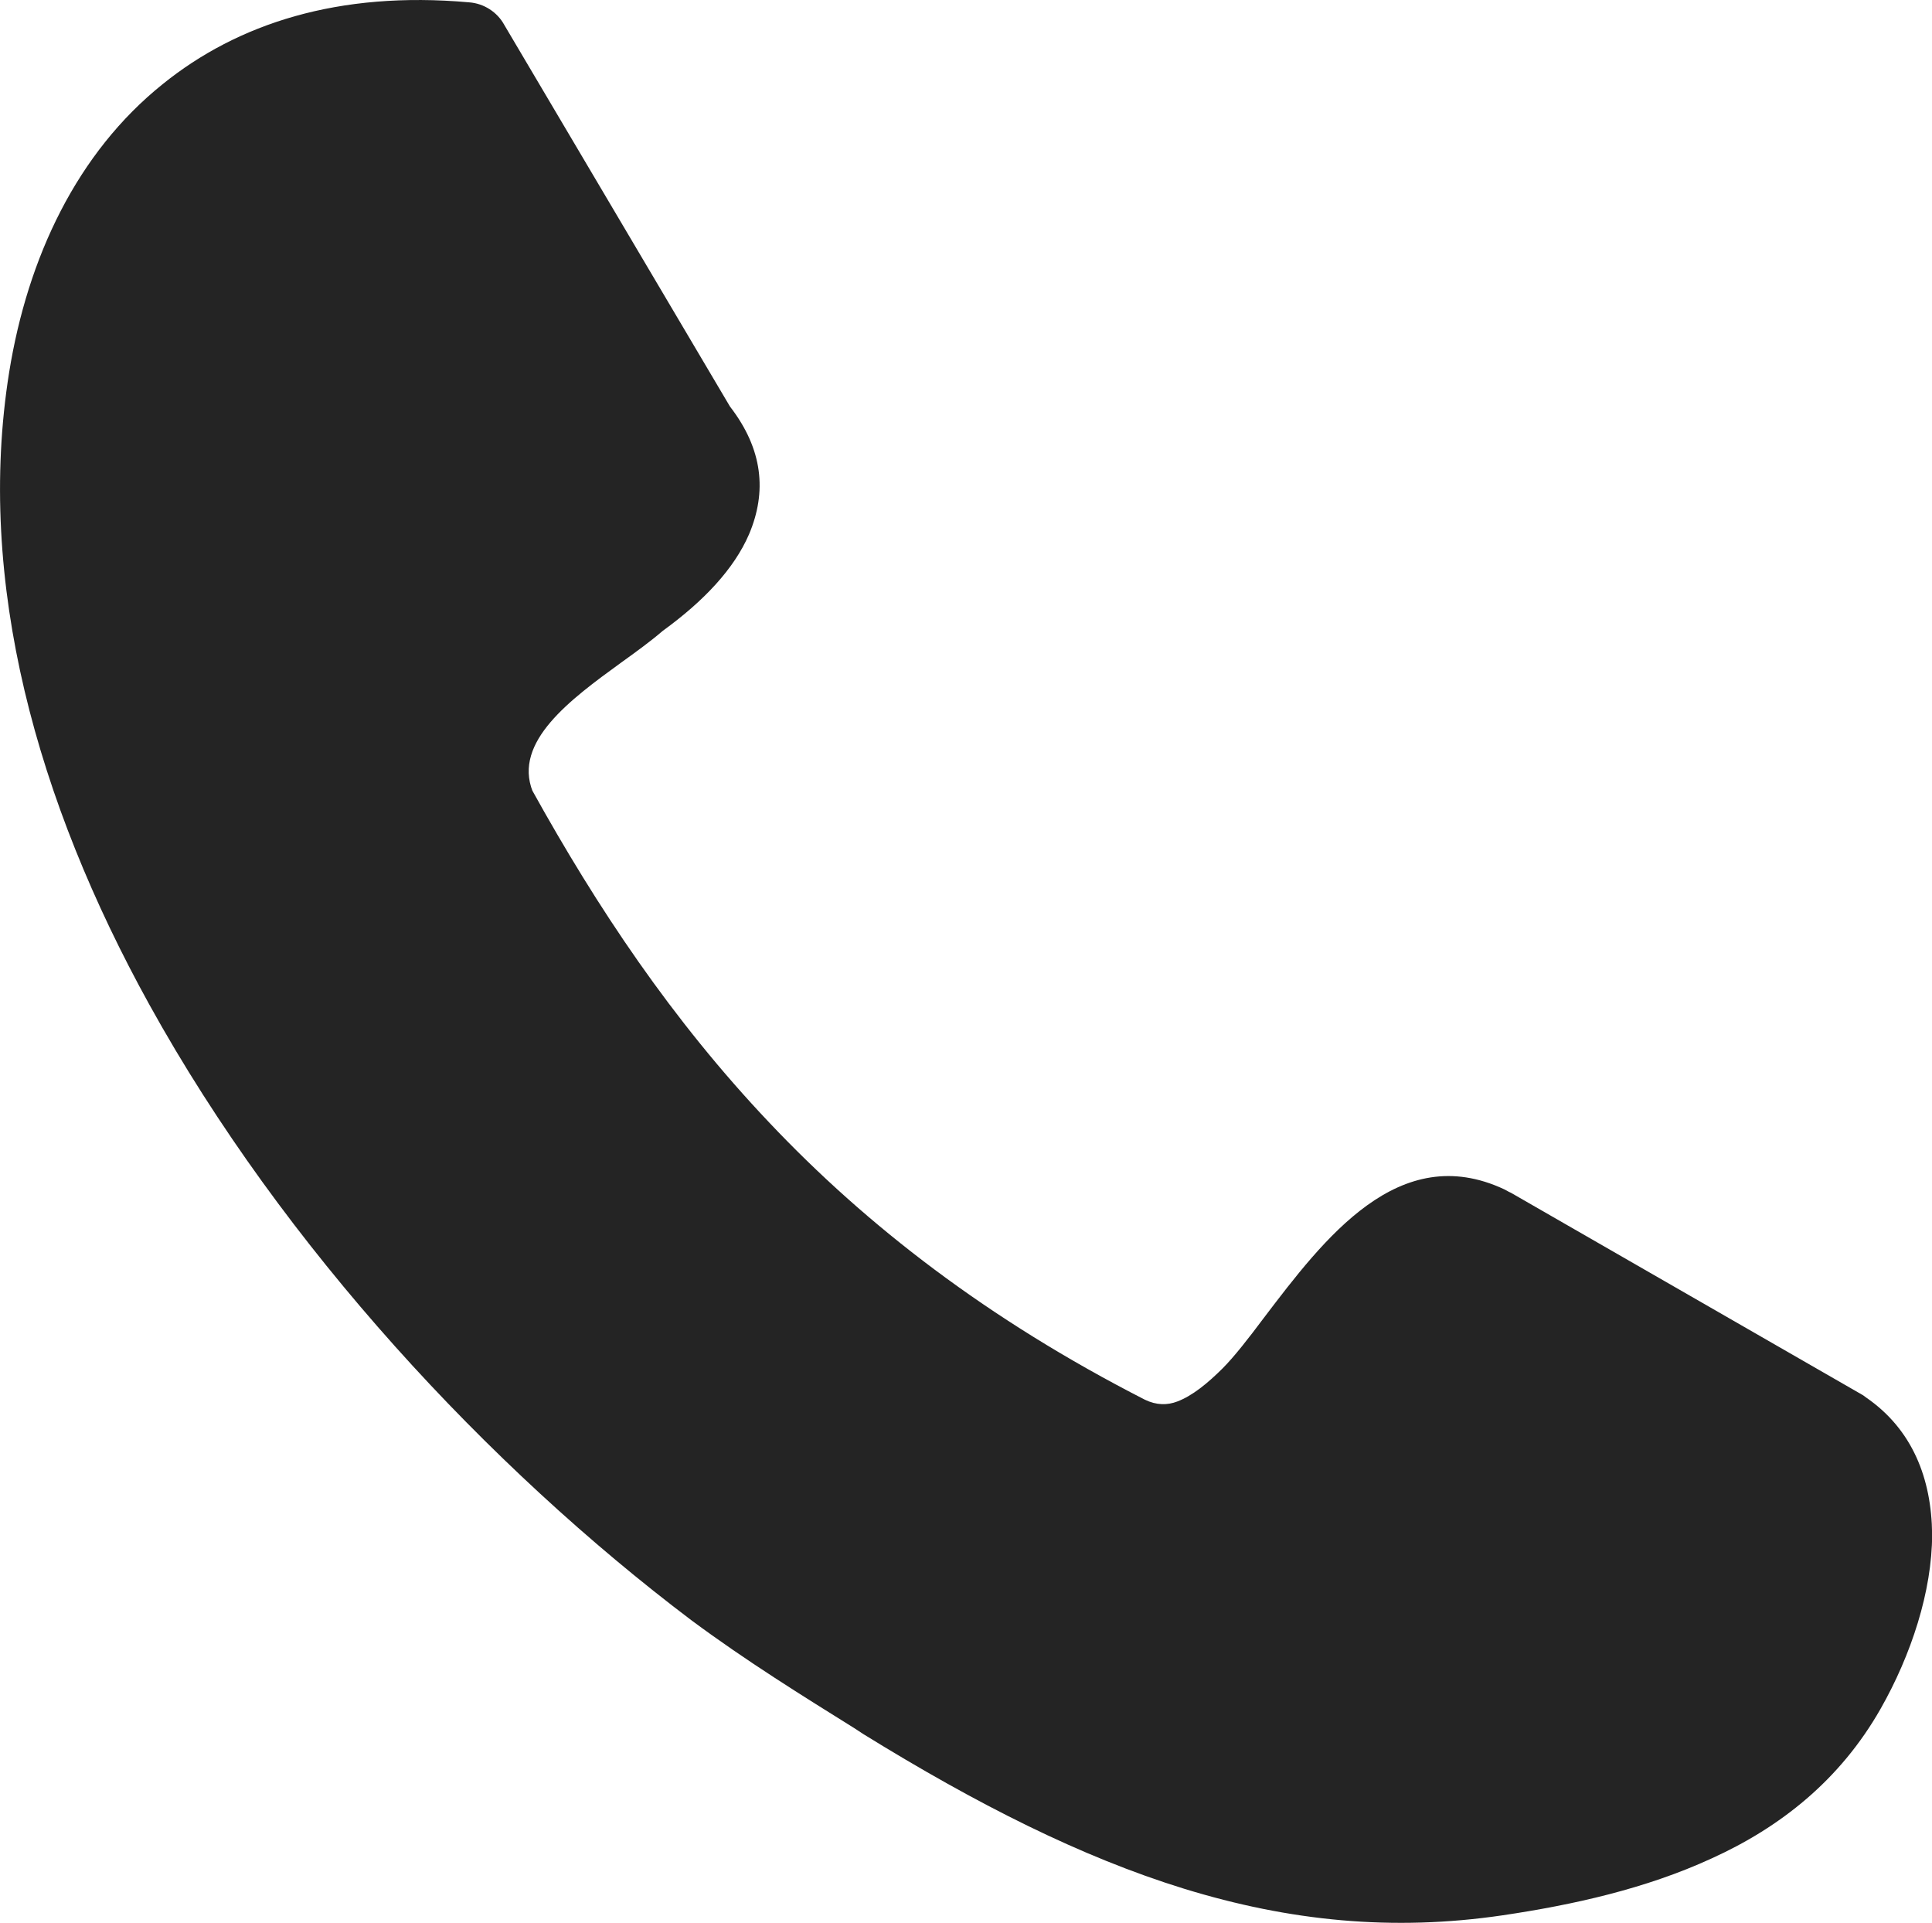
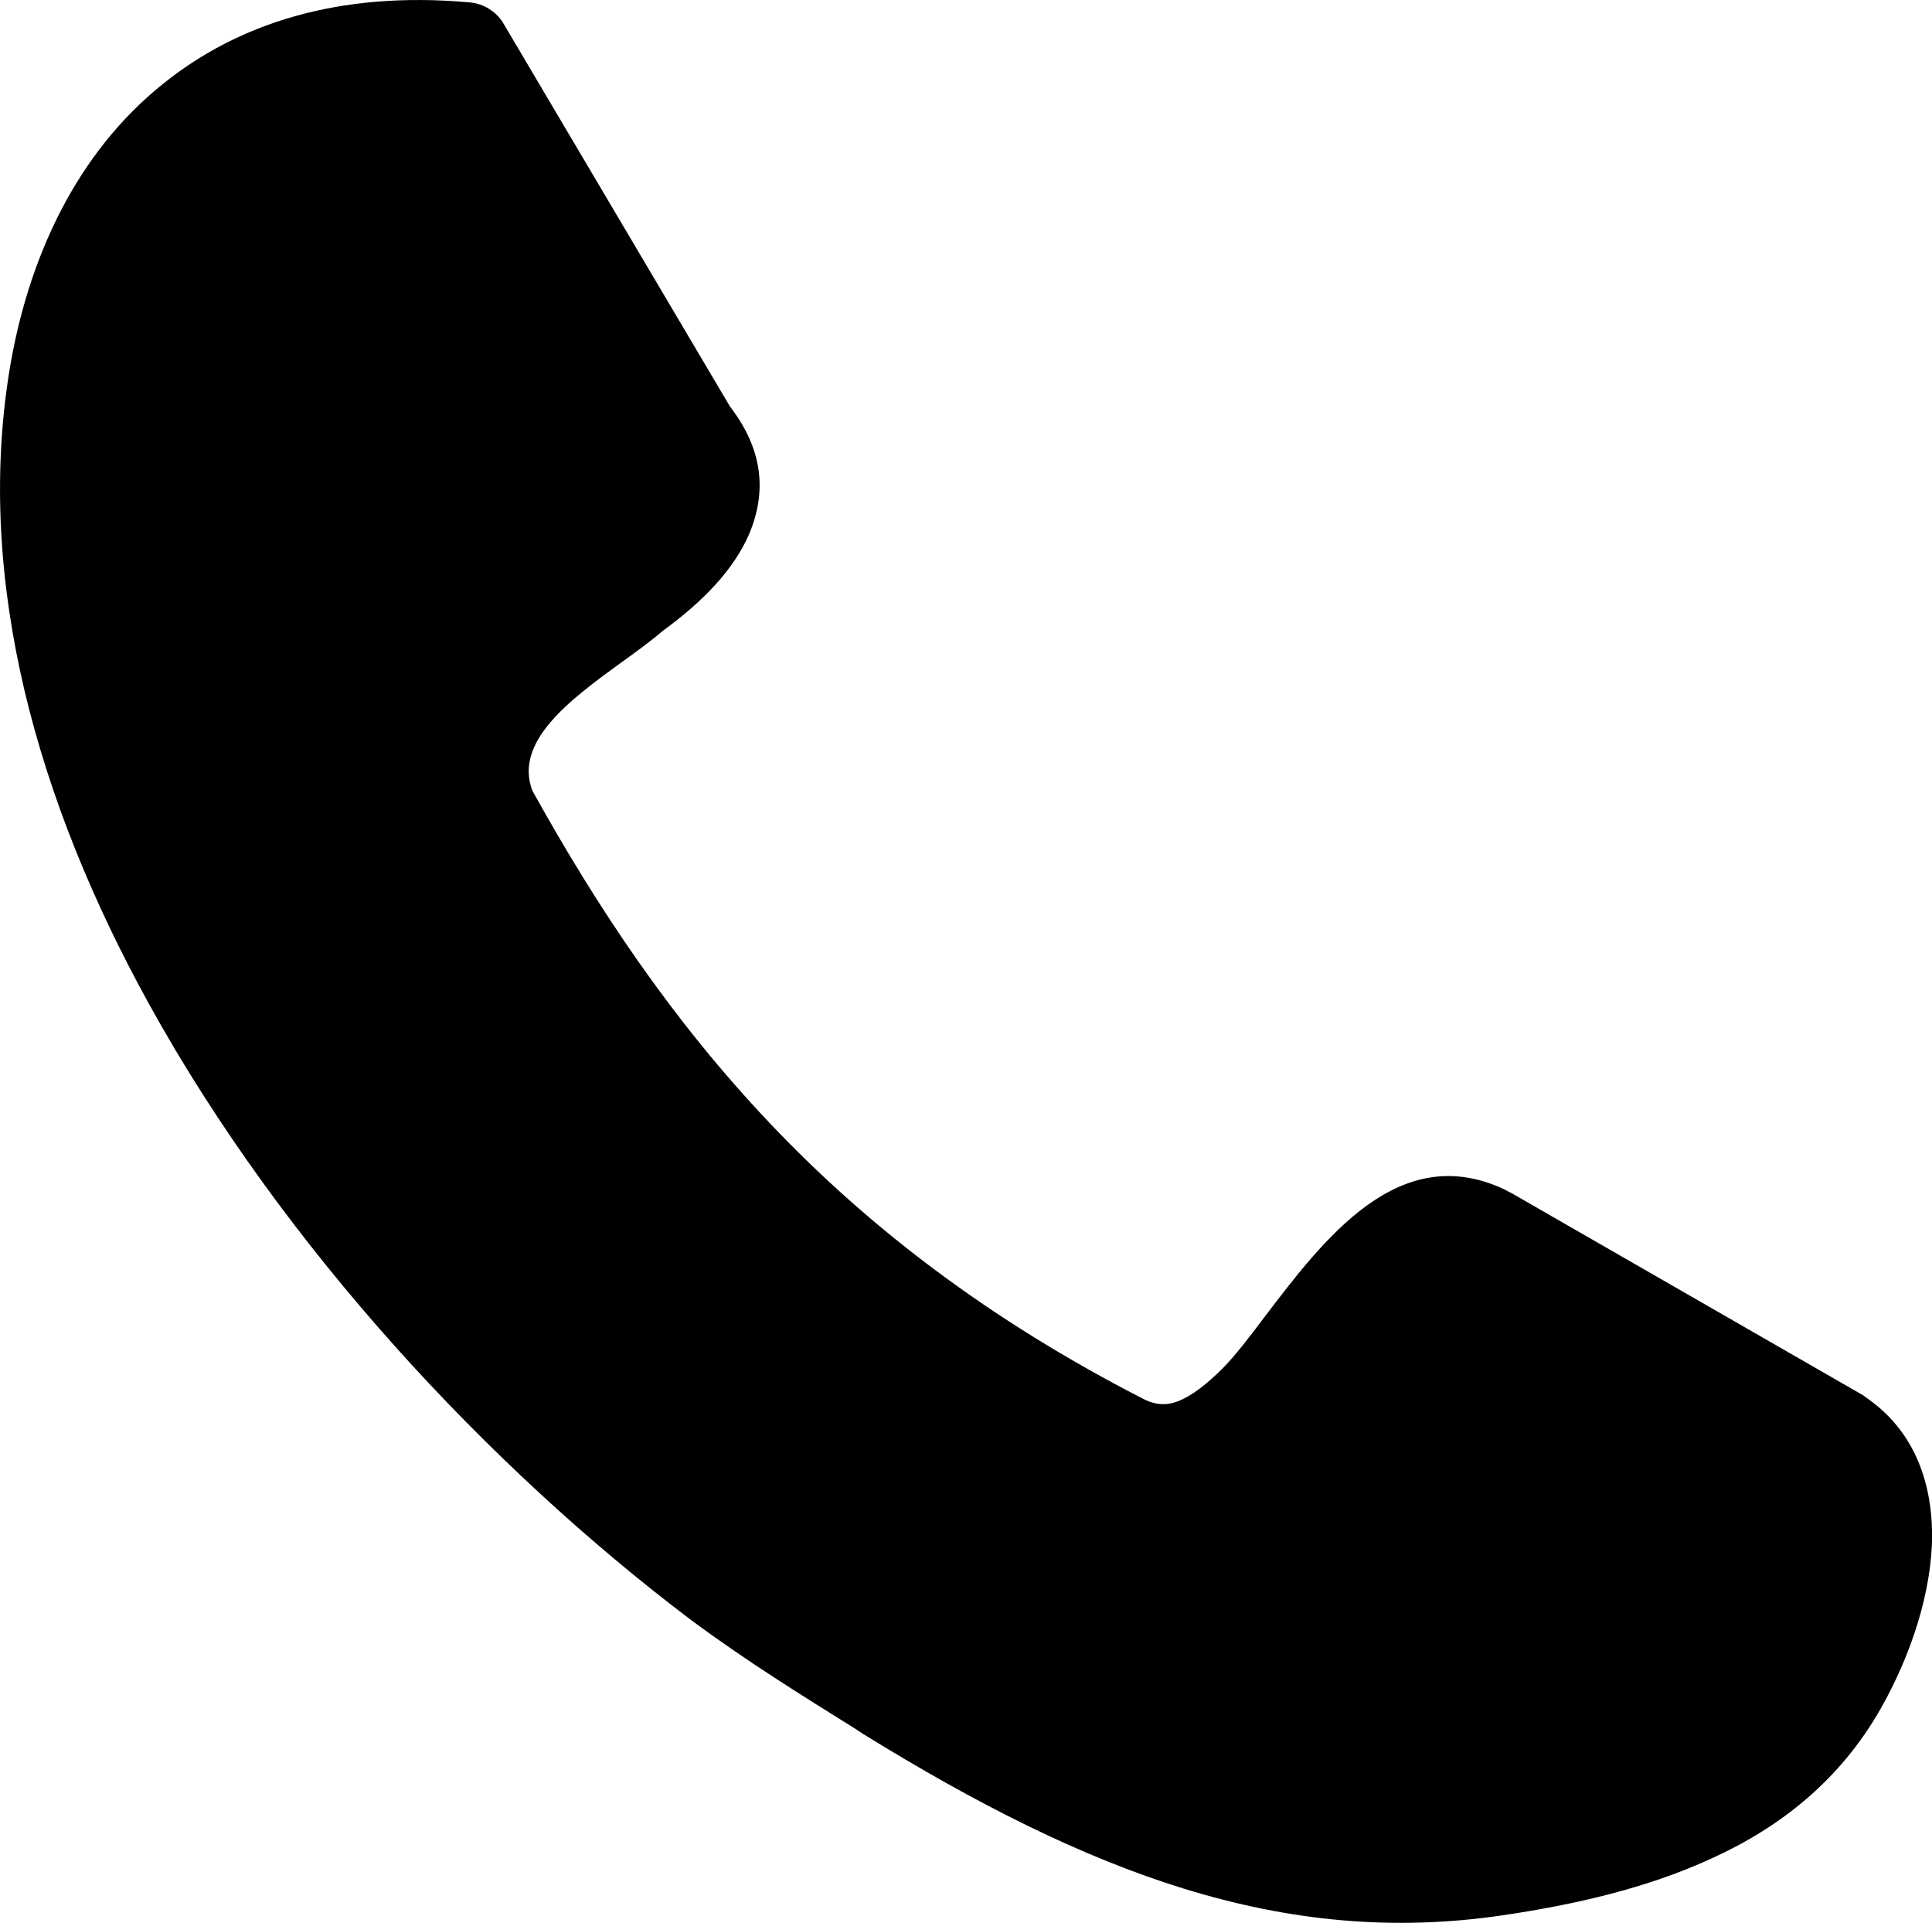
<svg xmlns="http://www.w3.org/2000/svg" width="6.511mm" height="6.479mm" viewBox="0 0 6.511 6.479" version="1.1" id="svg35214">
  <defs id="defs35211" />
  <g id="layer1" transform="translate(-132.0863,-91.6154)">
    <g id="g750" transform="matrix(0.3527778,0,0,0.3527778,132.0865,91.6144)">
-       <path d="m 5.083,7.551 c 0.62,1.119 1.335,2.193 2.264,3.173 0.931,0.985 2.09,1.882 3.589,2.648 0.111,0.054 0.216,0.054 0.311,0.017 0.143,-0.054 0.288,-0.173 0.431,-0.315 0.111,-0.111 0.249,-0.288 0.394,-0.482 0.577,-0.759 1.29,-1.701 2.298,-1.229 0.023,0.011 0.039,0.023 0.062,0.032 l 3.362,1.933 c 0.011,0.006 0.023,0.017 0.032,0.023 0.443,0.305 0.626,0.775 0.631,1.308 0,0.542 -0.2,1.152 -0.493,1.667 -0.388,0.681 -0.958,1.131 -1.616,1.429 -0.626,0.288 -1.323,0.443 -1.993,0.542 -1.052,0.155 -2.037,0.056 -3.045,-0.254 C 10.323,17.738 9.33,17.235 8.245,16.565 L 8.166,16.513 C 7.668,16.202 7.131,15.87 6.603,15.478 4.674,14.021 2.708,11.917 1.427,9.6 0.352,7.656 -0.233,5.558 0.087,3.558 0.264,2.462 0.734,1.464 1.554,0.806 2.269,0.229 3.232,-0.086 4.479,0.025 4.622,0.035 4.75,0.118 4.817,0.241 L 6.973,3.886 C 7.288,4.294 7.327,4.7 7.155,5.106 7.012,5.437 6.723,5.744 6.33,6.029 6.214,6.129 6.076,6.229 5.93,6.334 5.448,6.684 4.9,7.088 5.088,7.563 l -0.005,-0.012 z" style="fill:#242424;fill-opacity:1;fill-rule:nonzero;stroke:none" id="path752" />
+       <path d="m 5.083,7.551 c 0.62,1.119 1.335,2.193 2.264,3.173 0.931,0.985 2.09,1.882 3.589,2.648 0.111,0.054 0.216,0.054 0.311,0.017 0.143,-0.054 0.288,-0.173 0.431,-0.315 0.111,-0.111 0.249,-0.288 0.394,-0.482 0.577,-0.759 1.29,-1.701 2.298,-1.229 0.023,0.011 0.039,0.023 0.062,0.032 l 3.362,1.933 c 0.011,0.006 0.023,0.017 0.032,0.023 0.443,0.305 0.626,0.775 0.631,1.308 0,0.542 -0.2,1.152 -0.493,1.667 -0.388,0.681 -0.958,1.131 -1.616,1.429 -0.626,0.288 -1.323,0.443 -1.993,0.542 -1.052,0.155 -2.037,0.056 -3.045,-0.254 C 10.323,17.738 9.33,17.235 8.245,16.565 L 8.166,16.513 C 7.668,16.202 7.131,15.87 6.603,15.478 4.674,14.021 2.708,11.917 1.427,9.6 0.352,7.656 -0.233,5.558 0.087,3.558 0.264,2.462 0.734,1.464 1.554,0.806 2.269,0.229 3.232,-0.086 4.479,0.025 4.622,0.035 4.75,0.118 4.817,0.241 L 6.973,3.886 C 7.288,4.294 7.327,4.7 7.155,5.106 7.012,5.437 6.723,5.744 6.33,6.029 6.214,6.129 6.076,6.229 5.93,6.334 5.448,6.684 4.9,7.088 5.088,7.563 l -0.005,-0.012 z" style="fill-opacity:1;fill-rule:nonzero;stroke:none" id="path752" />
    </g>
  </g>
</svg>
